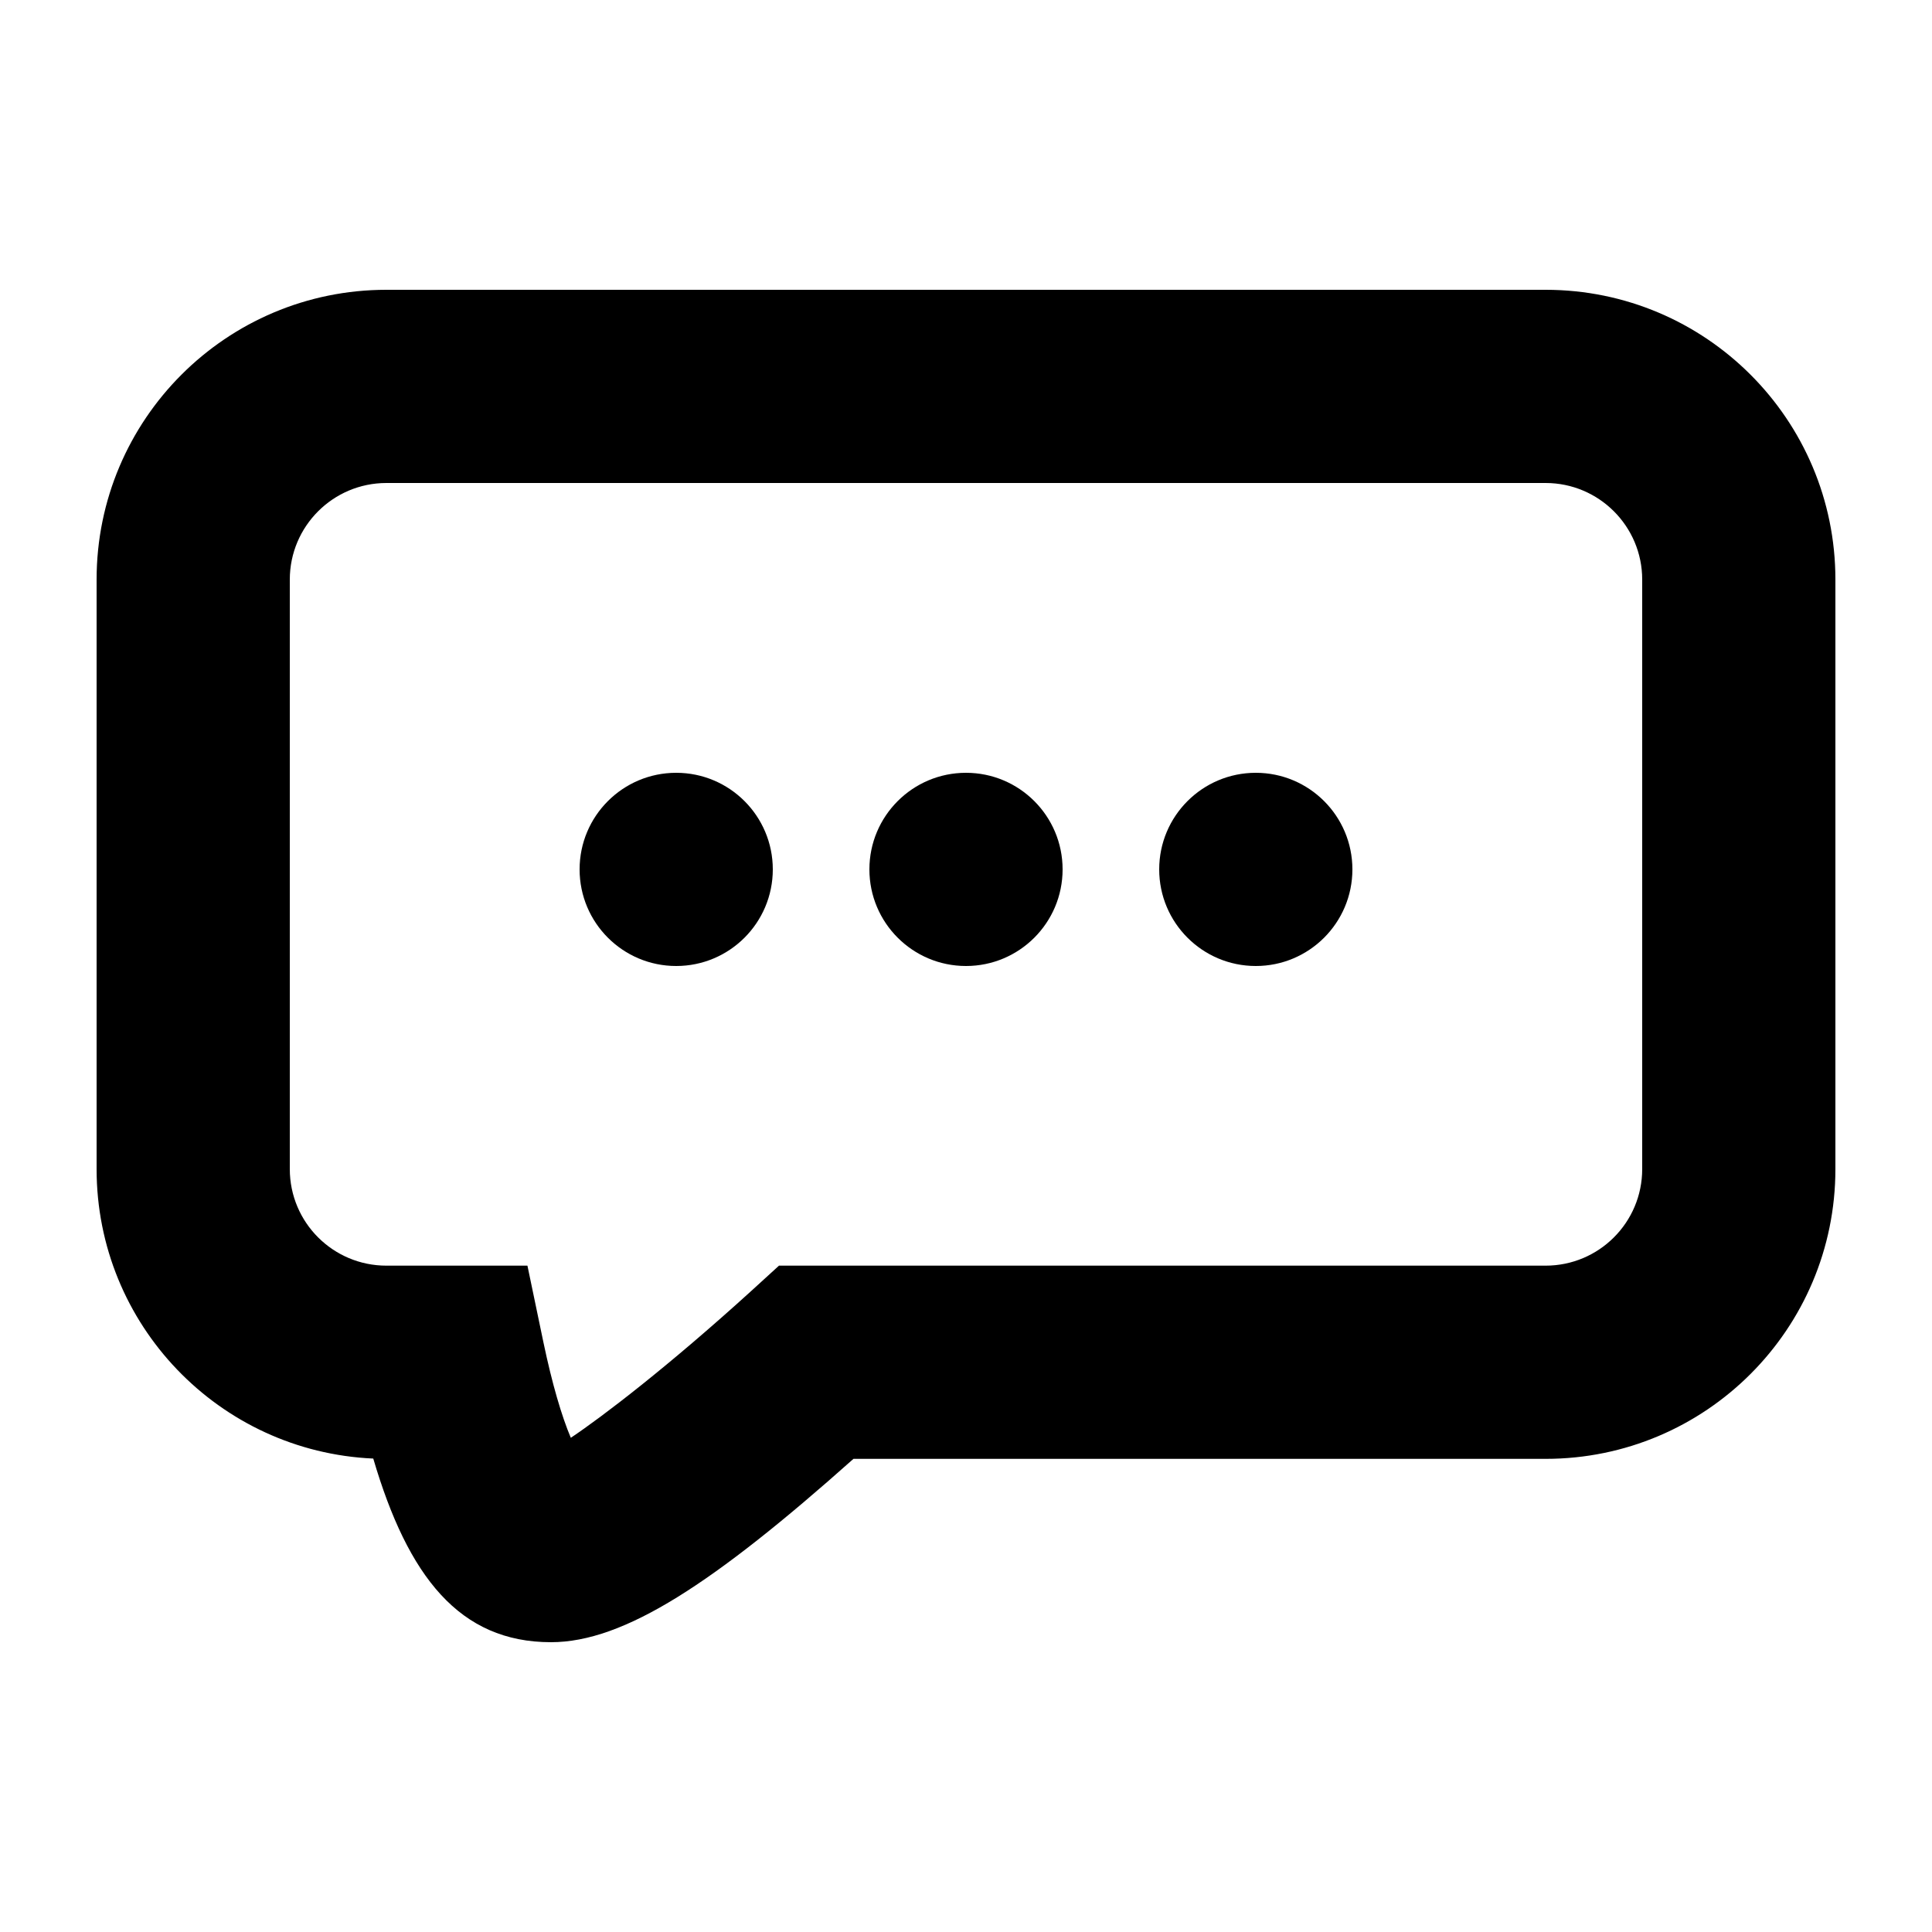
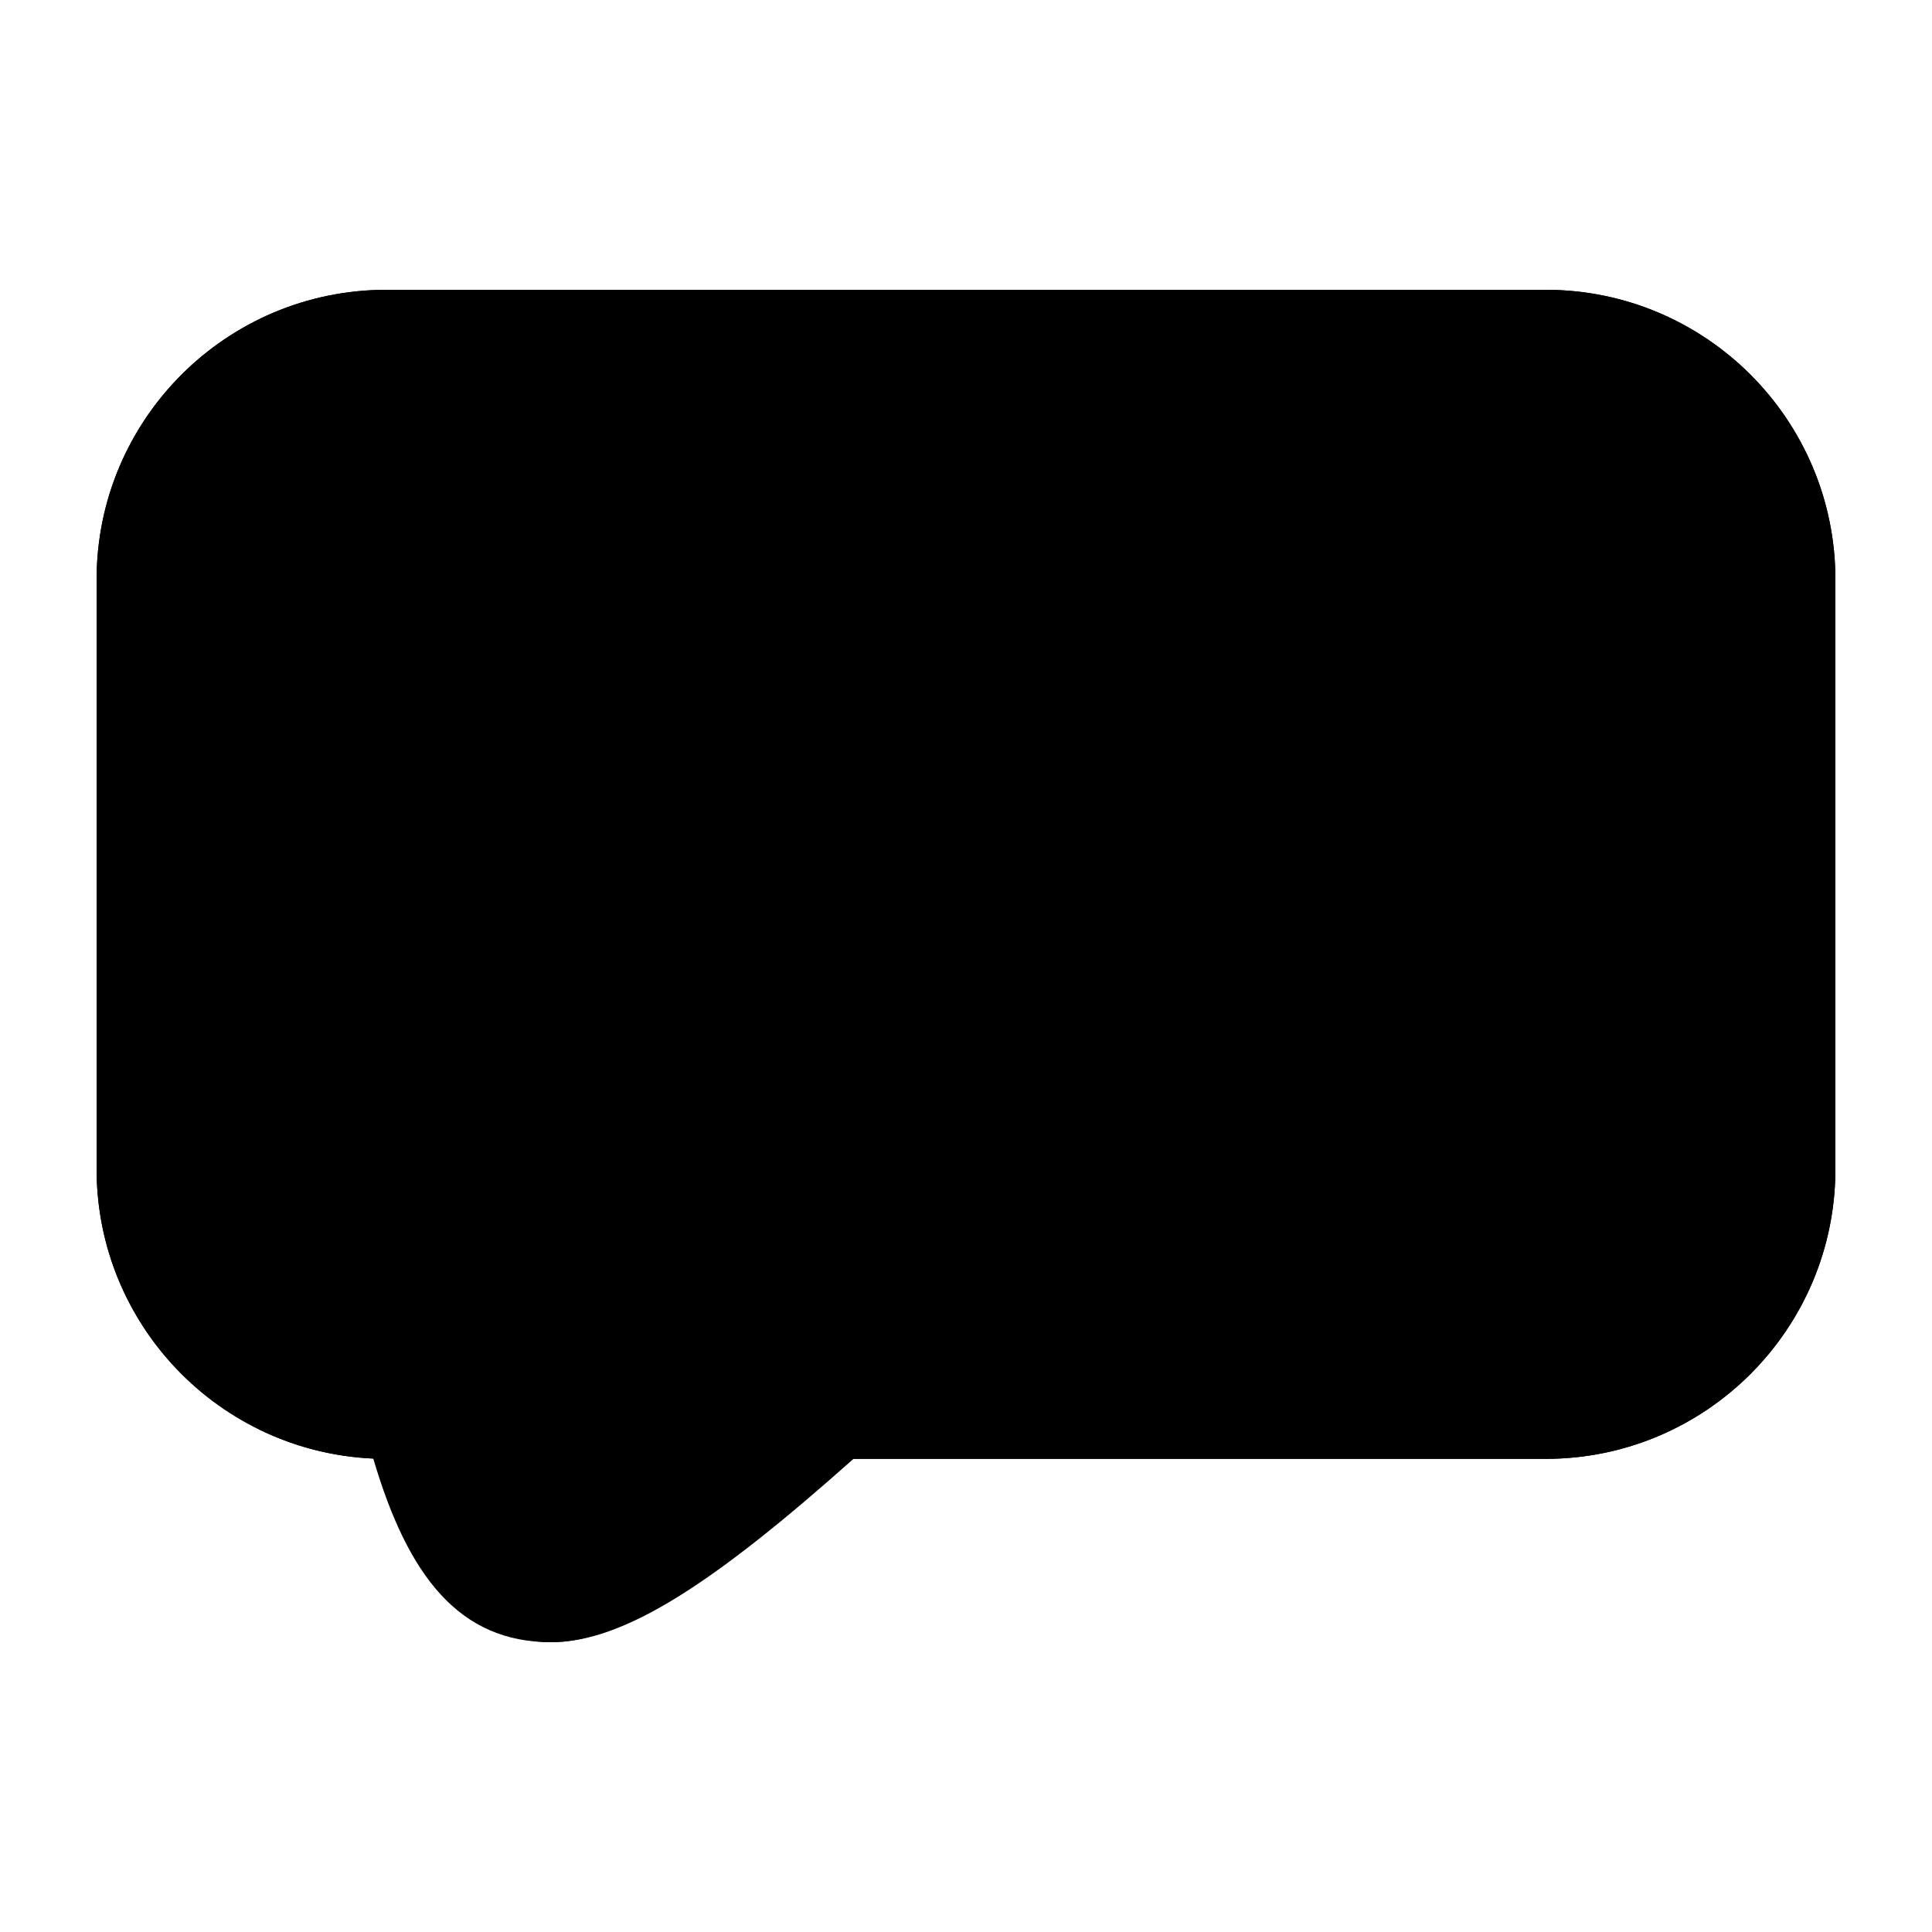
- <svg xmlns="http://www.w3.org/2000/svg" viewBox="0 0 20 20" fill="none">
+ <svg xmlns="http://www.w3.org/2000/svg" viewBox="0 0 20 20" fill="currentColor">
+   <circle cx="7" cy="9" r="1" fill="currentColor" />
+   <circle cx="10" cy="9" r="1" fill="currentColor" />
+   <circle cx="13" cy="9" r="1" fill="currentColor" />
+   <path fill-rule="evenodd" clip-rule="evenodd" d="M2 6C2 4.895 2.895 4 4 4H16C17.105 4 18 4.895 18 6V12.102C18 13.207 17.105 14.102 16 14.102H8.451C8.451 14.102 6.363 16 5.704 16C5.045 16 4.648 14.102 4.648 14.102H4C2.895 14.102 2 13.207 2 12.102V6Z" stroke="currentColor" stroke-width="2" stroke-linecap="round" />
  <circle cx="7" cy="9" r="1" fill="currentColor" />
  <circle cx="10" cy="9" r="1" fill="currentColor" />
  <circle cx="13" cy="9" r="1" fill="currentColor" />
  <path fill-rule="evenodd" clip-rule="evenodd" d="M1 6V12.102C1 13.714 2.27 15.028 3.864 15.099C4.224 16.323 4.758 17 5.704 17C6.461 17 7.388 16.391 8.835 15.102H16C17.657 15.102 19 13.759 19 12.102V6C19 4.343 17.657 3 16 3H4C2.343 3 1 4.343 1 6ZM8.064 13.102L7.778 13.363C6.914 14.148 6.235 14.666 5.909 14.884C5.814 14.659 5.716 14.327 5.626 13.898L5.46 13.102H4C3.448 13.102 3 12.655 3 12.102V6C3 5.448 3.448 5 4 5H16C16.552 5 17 5.448 17 6V12.102C17 12.655 16.552 13.102 16 13.102H8.064Z" fill="currentColor" />
</svg>
